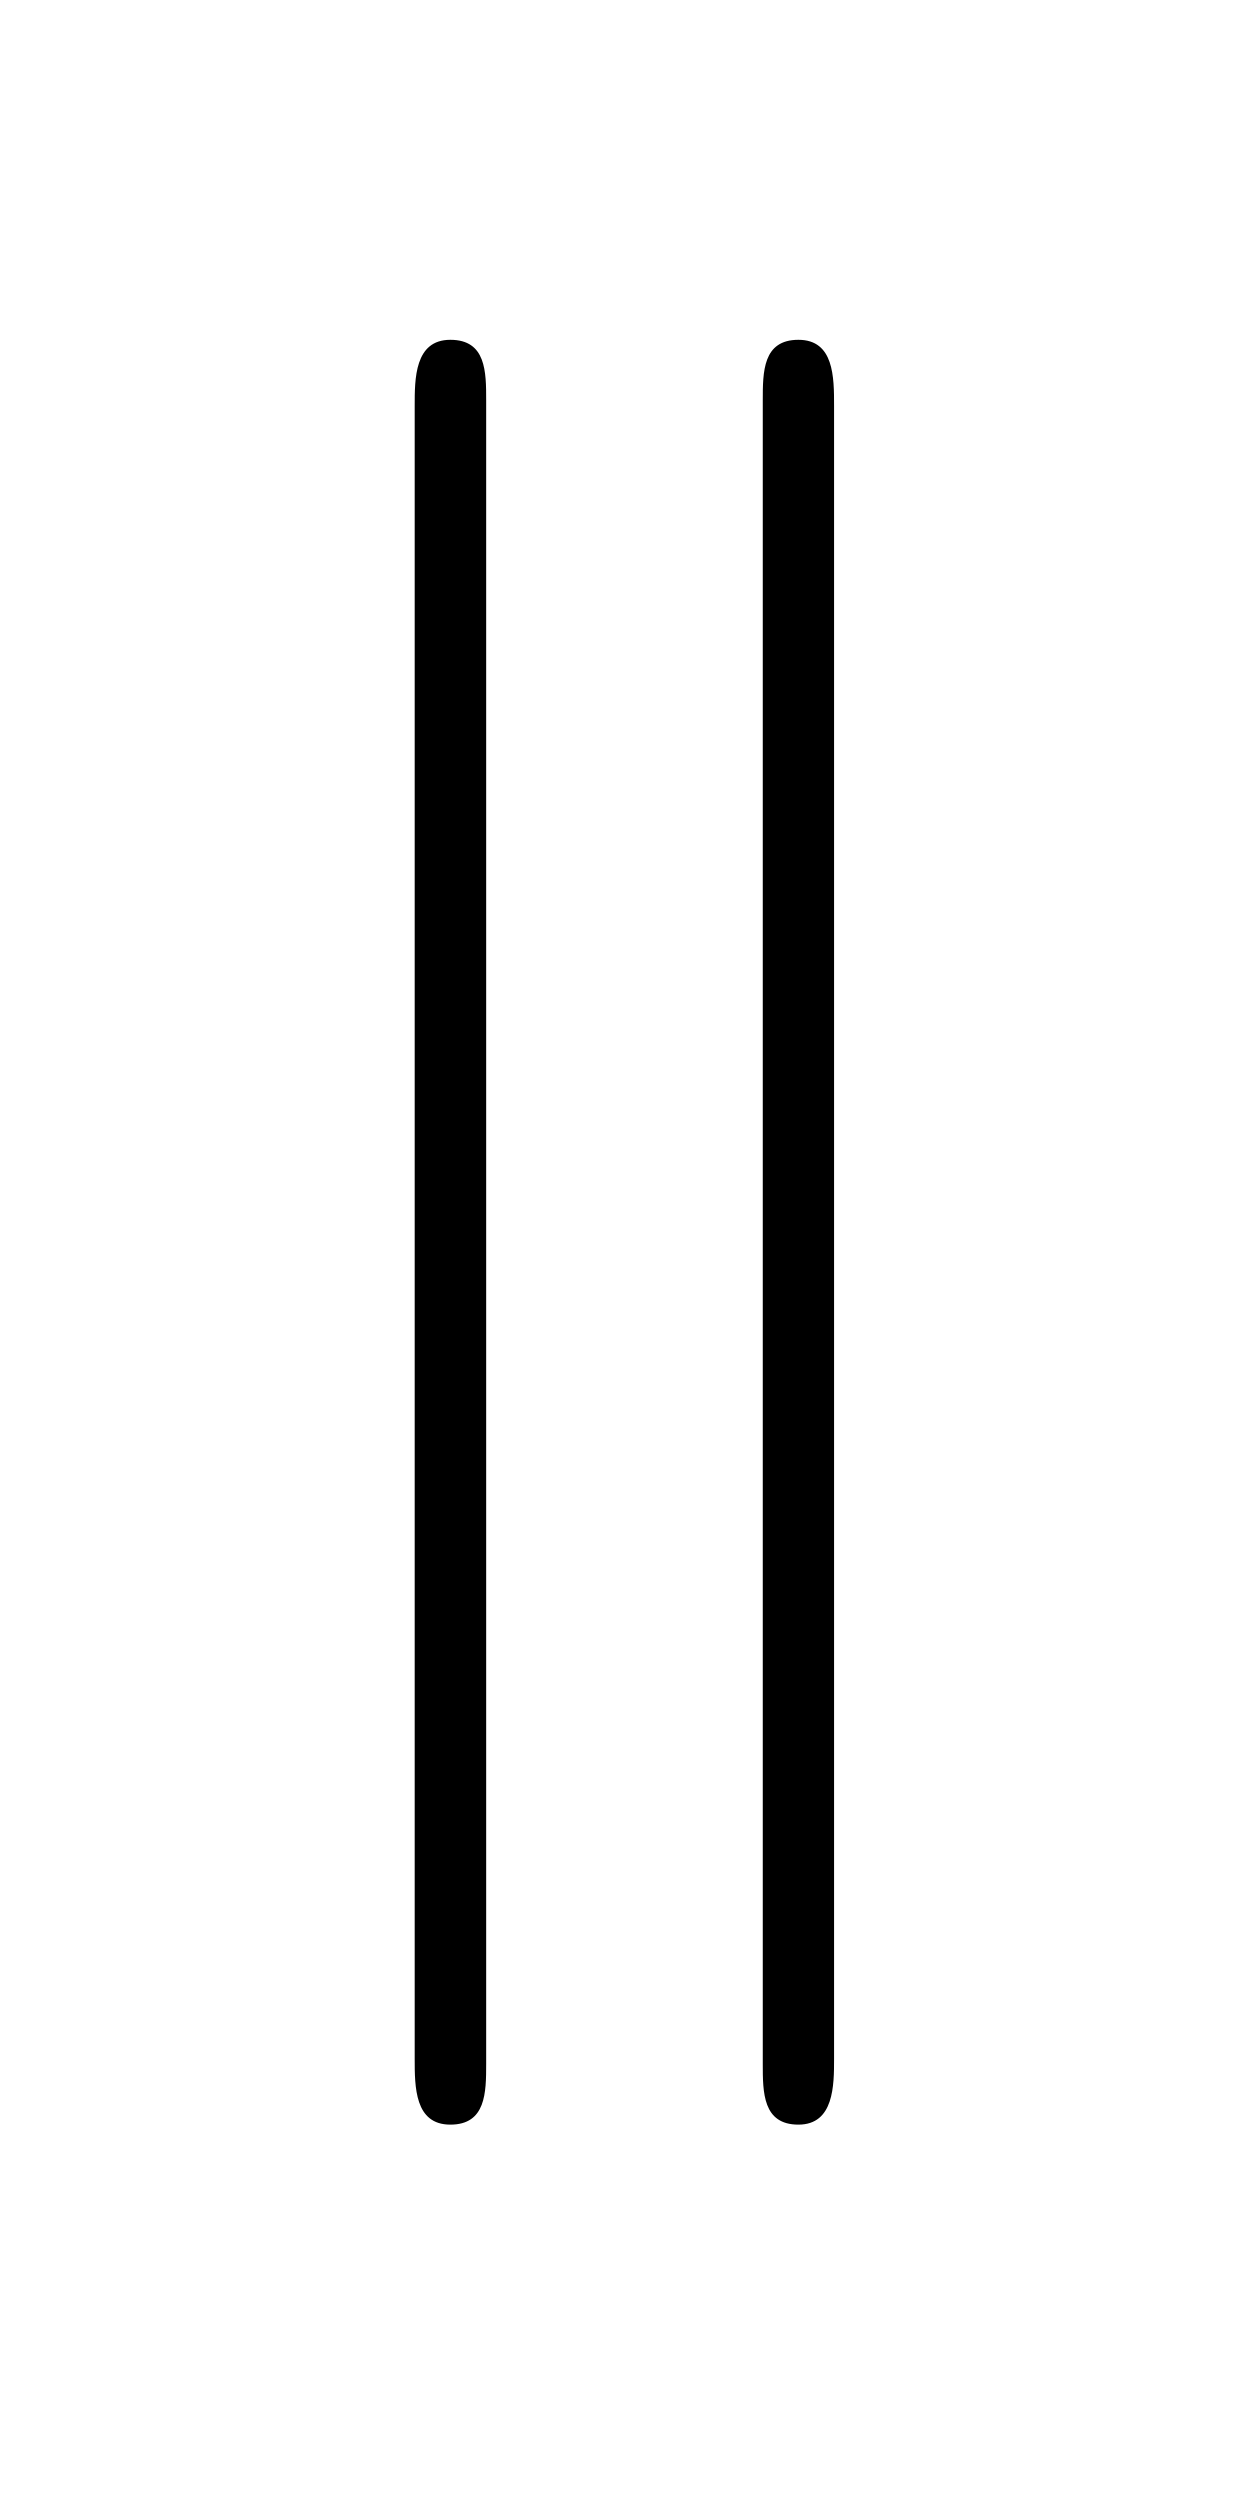
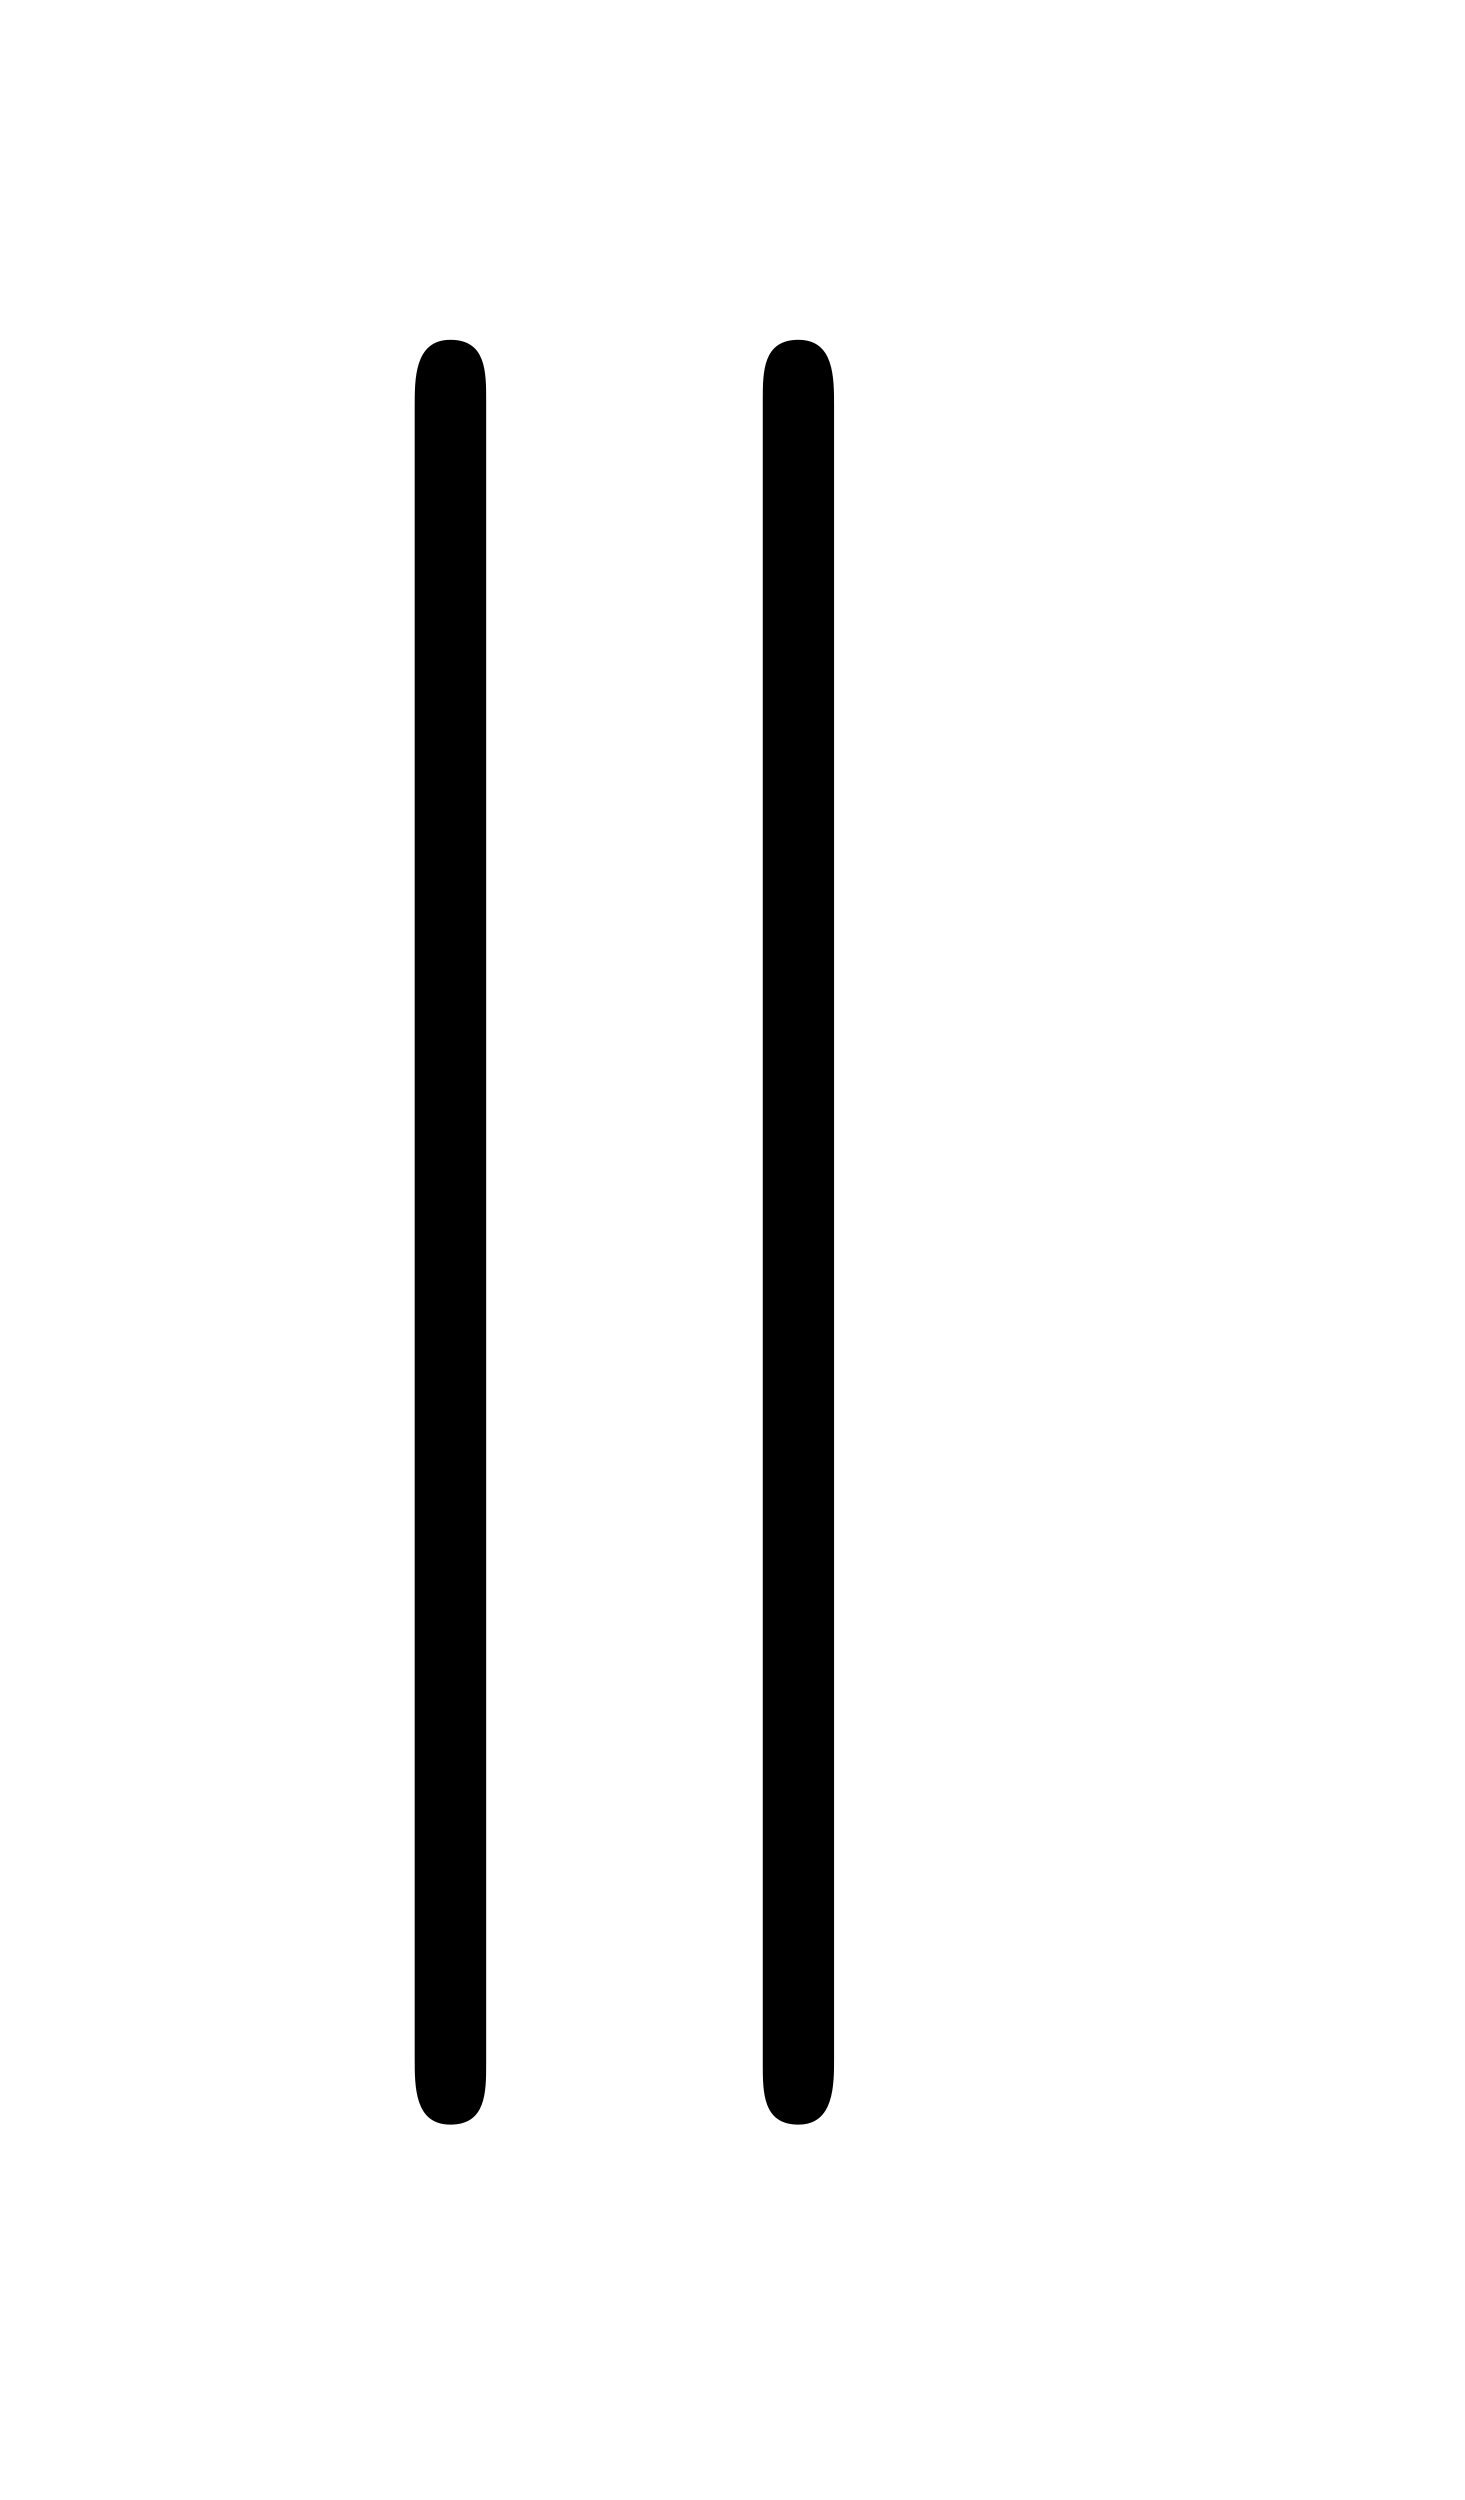
- <svg xmlns="http://www.w3.org/2000/svg" xmlns:xlink="http://www.w3.org/1999/xlink" version="1.1" viewBox="-165.1 -165.1 16.009 32">
+ <svg xmlns="http://www.w3.org/2000/svg" xmlns:xlink="http://www.w3.org/1999/xlink" version="1.1" viewBox="-165.1 -165.1 18.75 32">
  <defs>
    <path id="g0-107" d="M1.714-7.133C1.714-7.293 1.714-7.472 1.514-7.472S1.315-7.253 1.315-7.103V2.122C1.315 2.281 1.315 2.491 1.514 2.491S1.714 2.311 1.714 2.152V-7.133ZM3.656-7.103C3.656-7.263 3.656-7.472 3.457-7.472S3.258-7.293 3.258-7.133V2.152C3.258 2.311 3.258 2.491 3.457 2.491S3.656 2.271 3.656 2.122V-7.103Z" />
  </defs>
  <g id="page1" transform="scale(2.293061)">
    <use x="-71" y="-62.631" xlink:href="#g0-107" />
  </g>
</svg>
